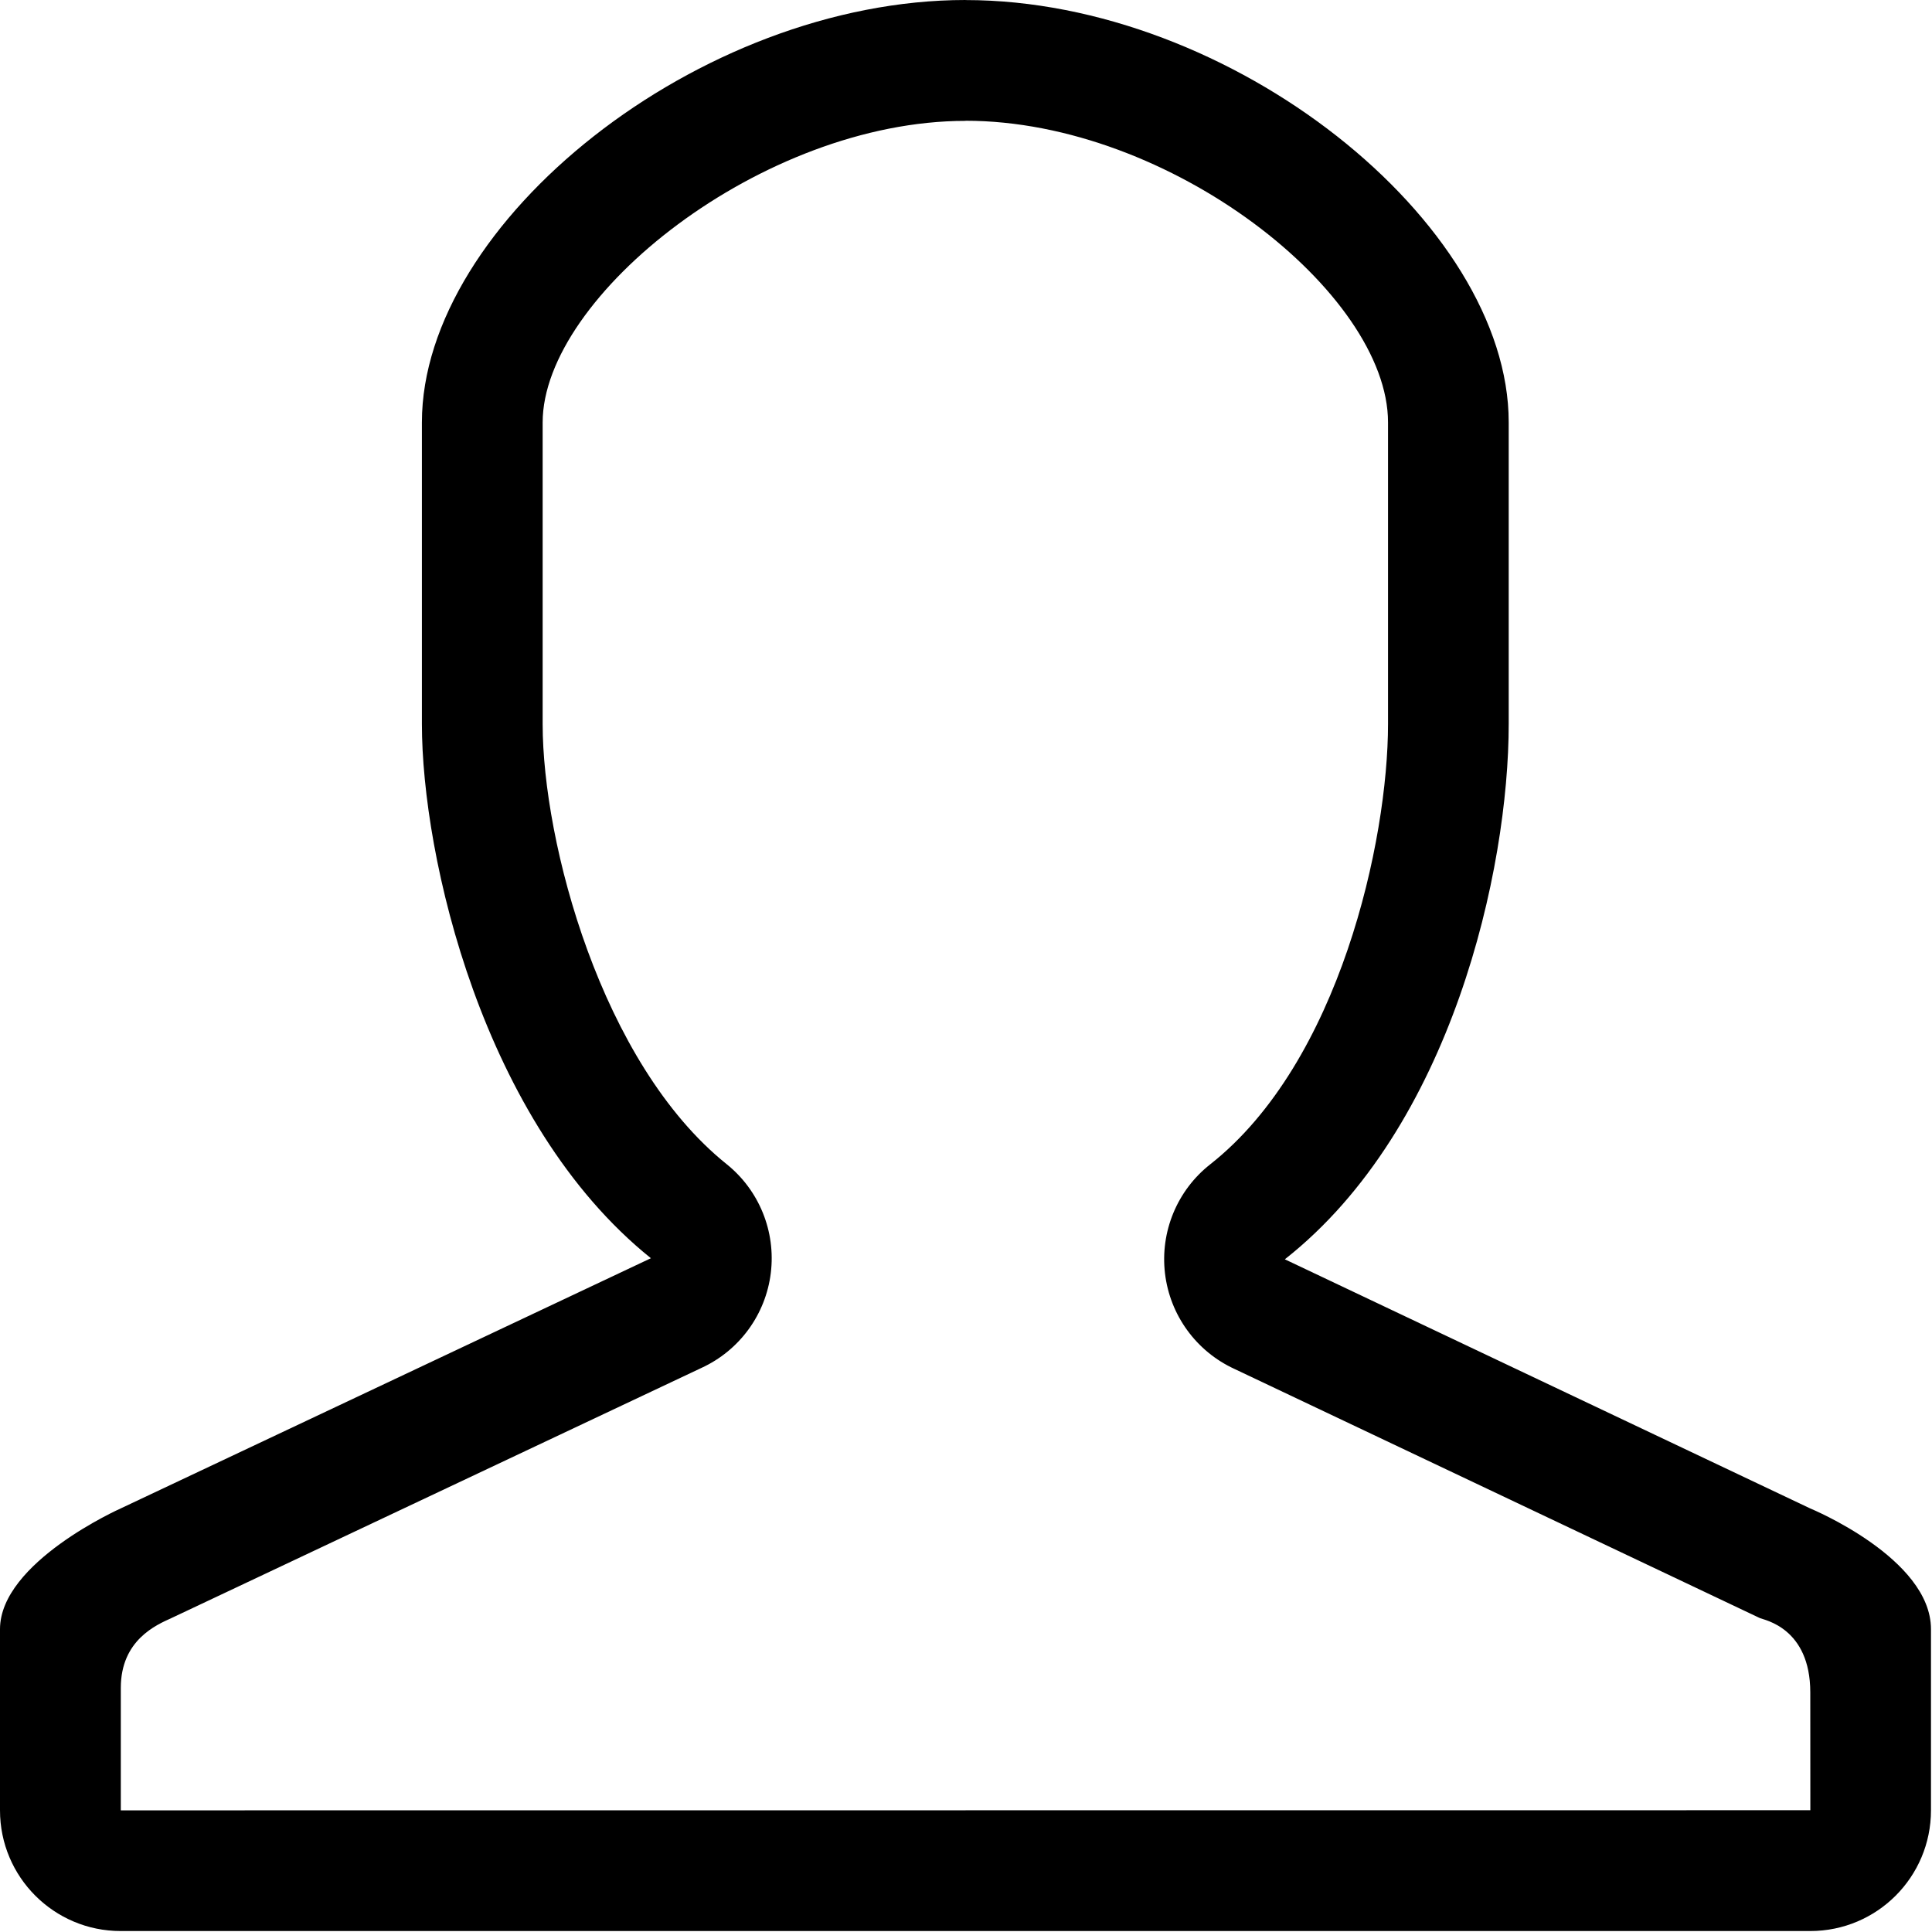
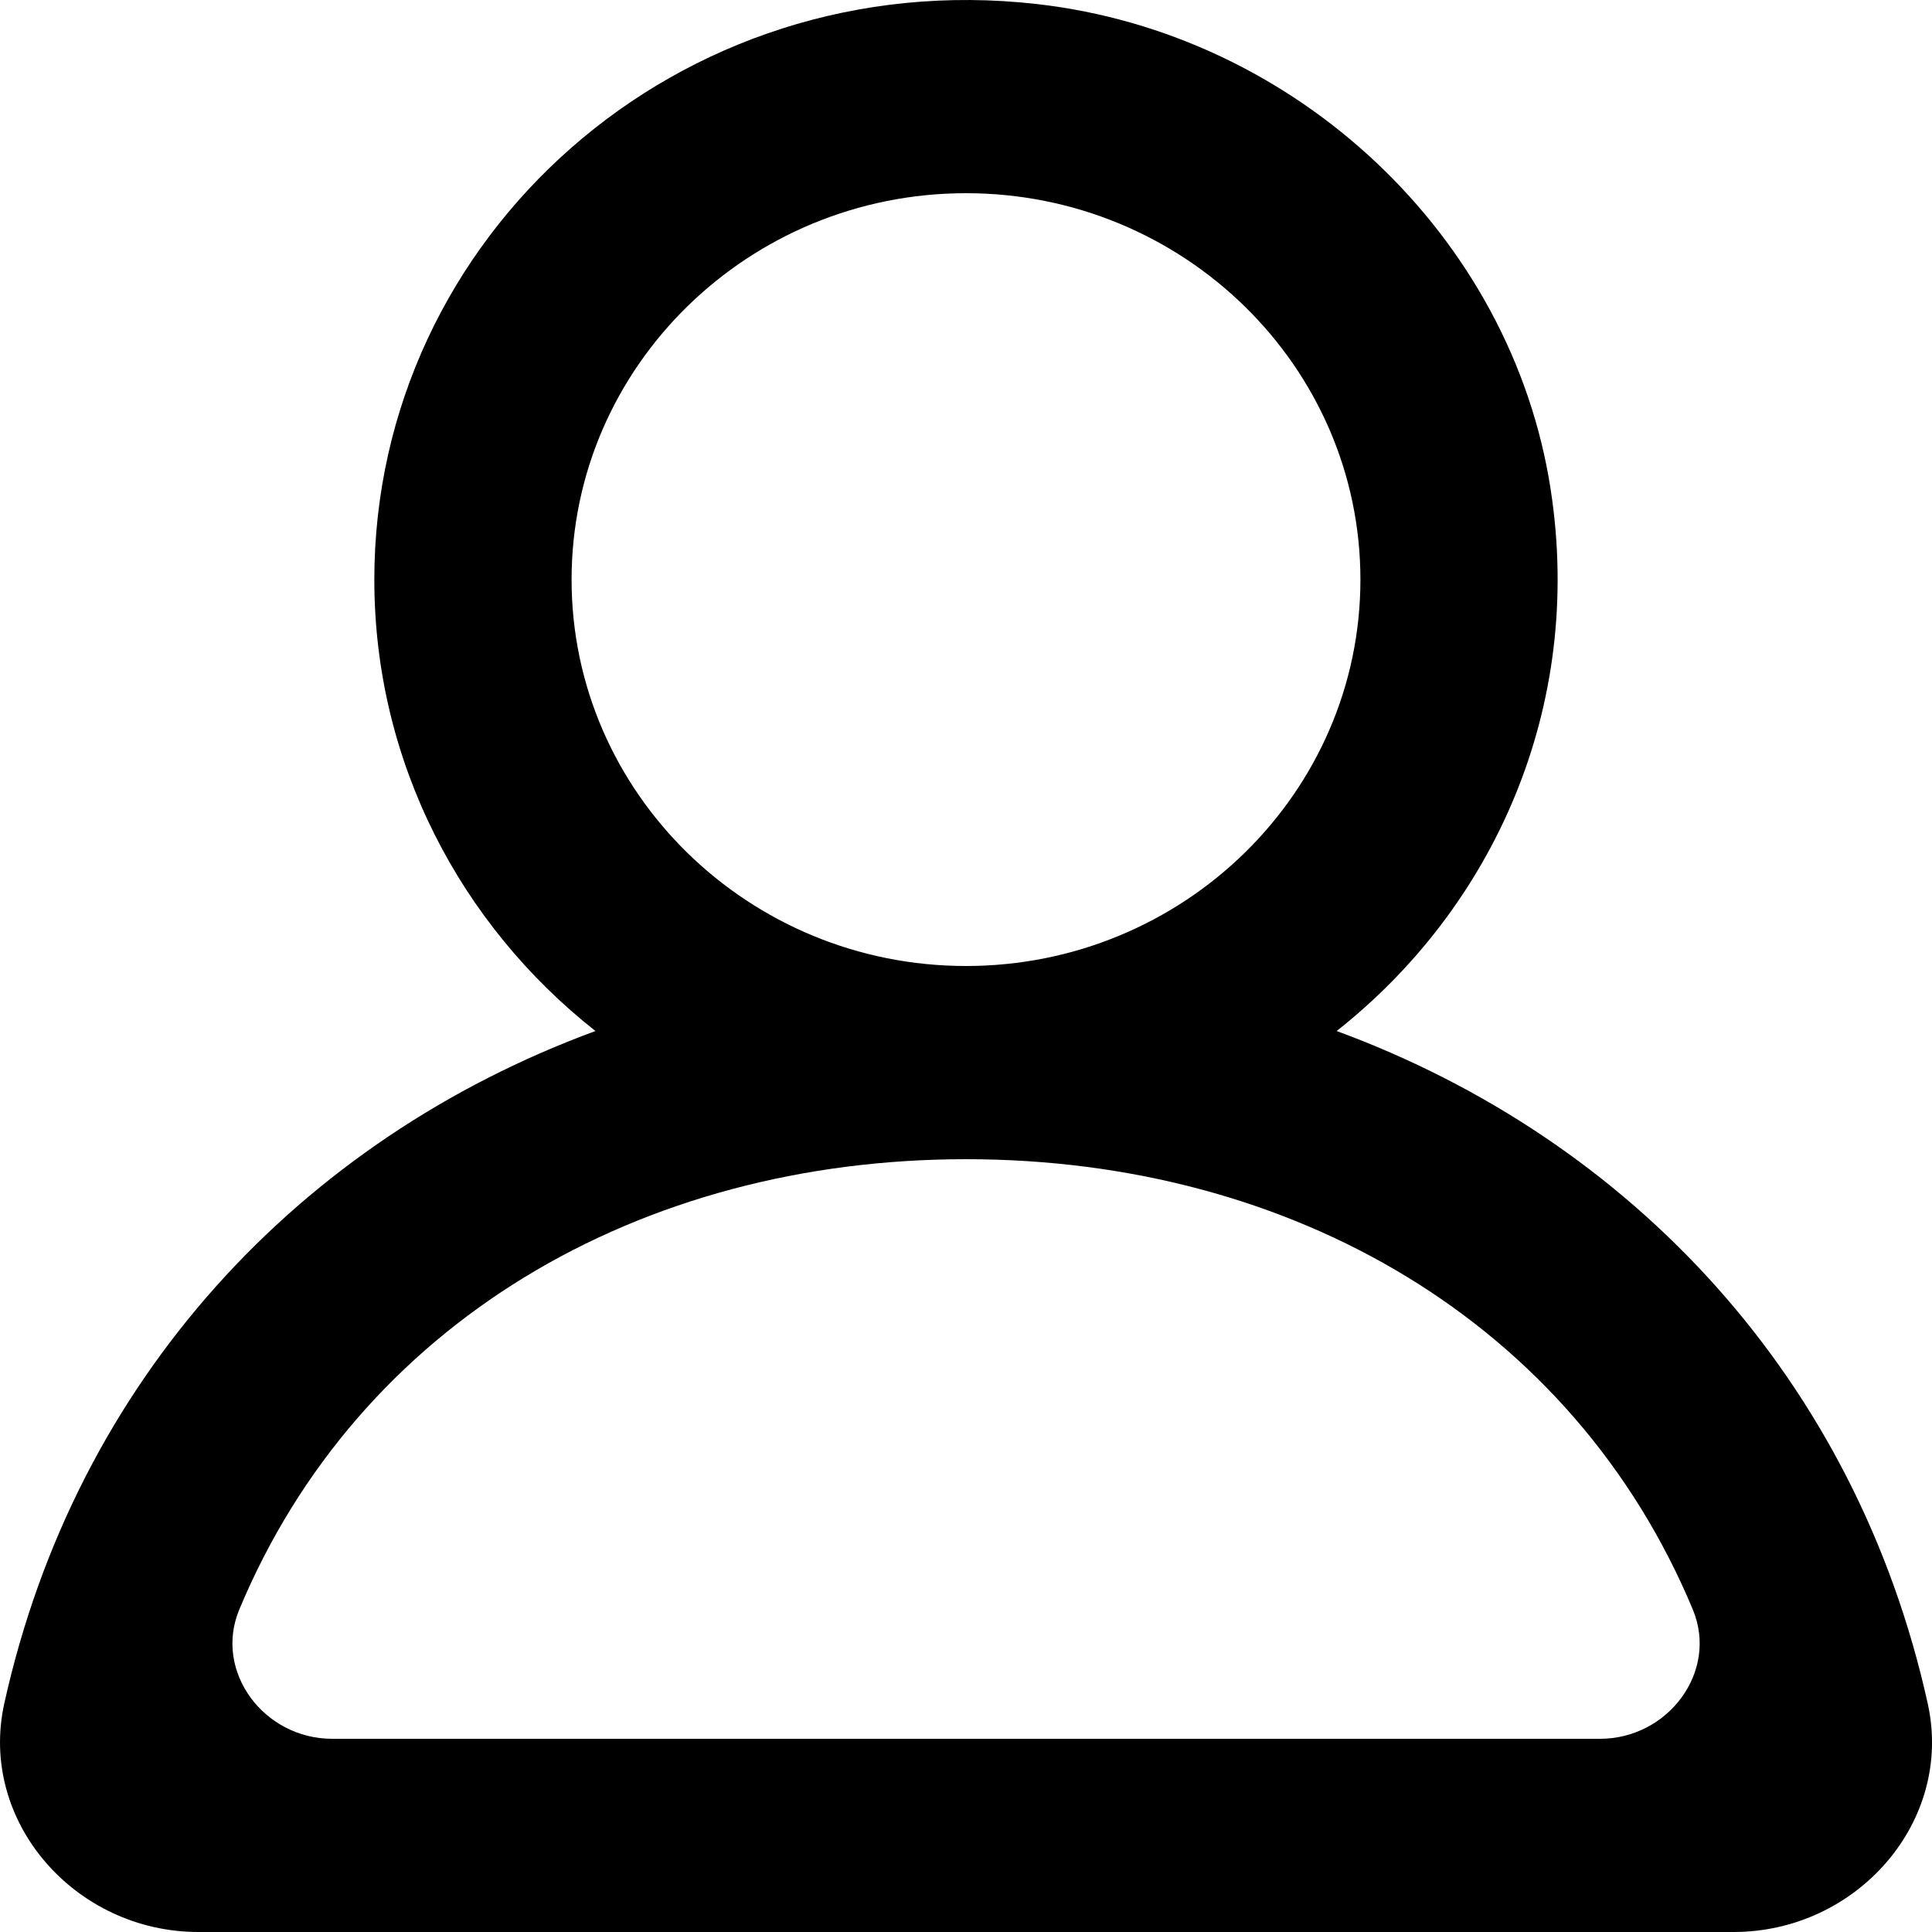
- <svg xmlns="http://www.w3.org/2000/svg" fill="#000000" width="800px" height="800px" viewBox="0 0 32 32" version="1.1">
-   <path d="M15.992 2c3.396 0 6.998 2.86 6.998 4.995v4.997c0 1.924-0.8 5.604-2.945 7.293-0.547 0.43-0.831 1.115-0.749 1.807 0.082 0.692 0.518 1.291 1.151 1.582l8.703 4.127c0.068 0.031 0.834 0.16 0.834 1.23l0.001 1.952-27.984 0.002v-2.029c0-0.795 0.596-1.045 0.835-1.154l8.782-4.145c0.63-0.289 1.065-0.885 1.149-1.573s-0.193-1.37-0.733-1.803c-2.078-1.668-3.046-5.335-3.046-7.287v-4.997c0.001-2.089 3.638-4.995 7.004-4.995zM15.992-0c-4.416 0-9.004 3.686-9.004 6.996v4.997c0 2.184 0.997 6.601 3.793 8.847l-8.783 4.145s-1.998 0.89-1.998 1.999v3.001c0 1.105 0.895 1.999 1.998 1.999h27.986c1.105 0 1.999-0.895 1.999-1.999v-3.001c0-1.175-1.999-1.999-1.999-1.999l-8.703-4.127c2.77-2.18 3.708-6.464 3.708-8.865v-4.997c0-3.31-4.582-6.995-8.998-6.995v0z" />
+ <svg xmlns="http://www.w3.org/2000/svg" width="800px" height="800px" viewBox="0 0 20 20" version="1.1">
+   <defs>
+ 
+ </defs>
+   <g id="Page-1" stroke="none" stroke-width="1" fill="none" fill-rule="evenodd">
+     <g id="Dribbble-Light-Preview" transform="translate(-140, -2159)" fill="#000000">
+       <g id="icons" transform="translate(56, 160)">
+         <path d="M100.563,2017 L87.438,2017 C86.732,2017 86.21,2016.303 86.477,2015.662 C87.713,2012.698 90.617,2011 94,2011 C97.384,2011 100.288,2012.698 101.524,2015.662 C101.791,2016.303 101.269,2017 100.563,2017 M89.917,2005 C89.917,2002.794 91.749,2001 94,2001 C96.252,2001 98.083,2002.794 98.083,2005 C98.083,2007.206 96.252,2009 94,2009 C91.749,2009 89.917,2007.206 89.917,2005 M103.956,2016.636 C103.214,2013.277 100.892,2010.798 97.837,2009.673 C99.456,2008.396 100.4,2006.331 100.053,2004.07 C99.651,2001.447 97.424,1999.348 94.735,1999.042 C91.023,1998.619 87.875,2001.449 87.875,2005 C87.875,2006.89 88.769,2008.574 90.164,2009.673 C87.107,2010.798 84.787,2013.277 84.044,2016.636 C83.775,2017.857 84.779,2019 86.054,2019 L101.946,2019 C103.222,2019 104.226,2017.857 103.956,2016.636" id="profile_round-[#1342]">
+ 
+ </path>
+       </g>
+     </g>
+   </g>
</svg>
